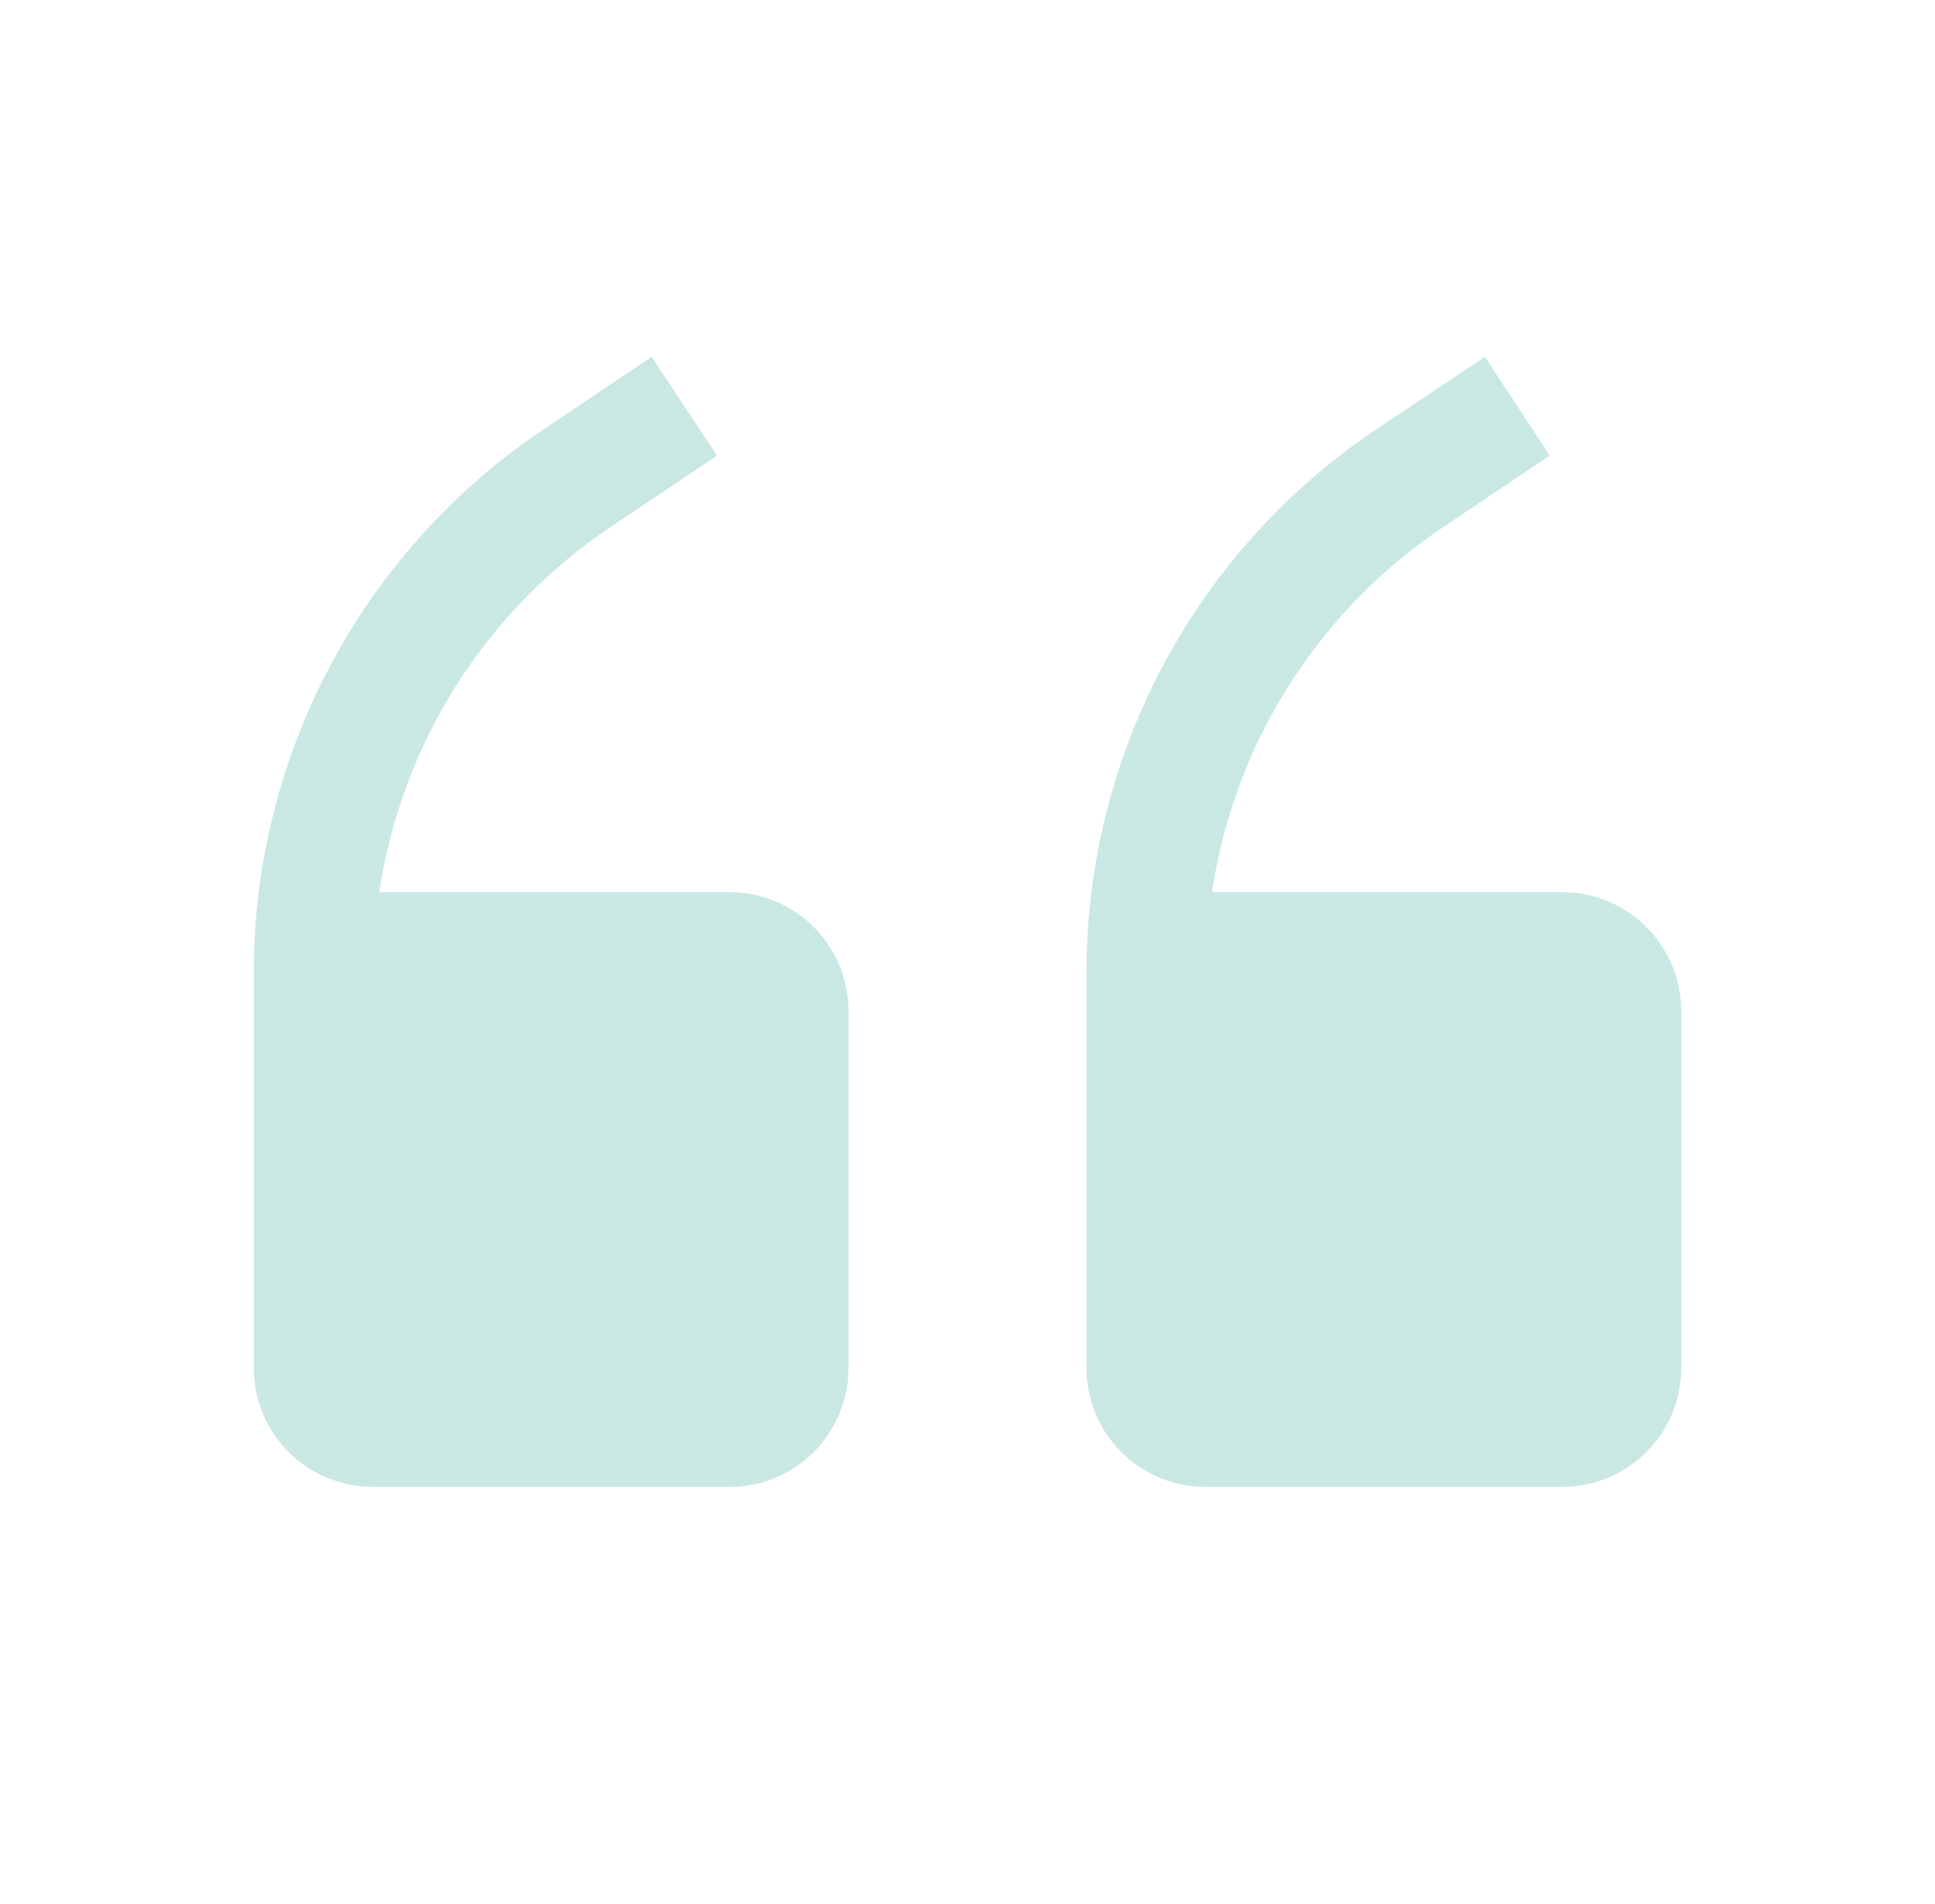
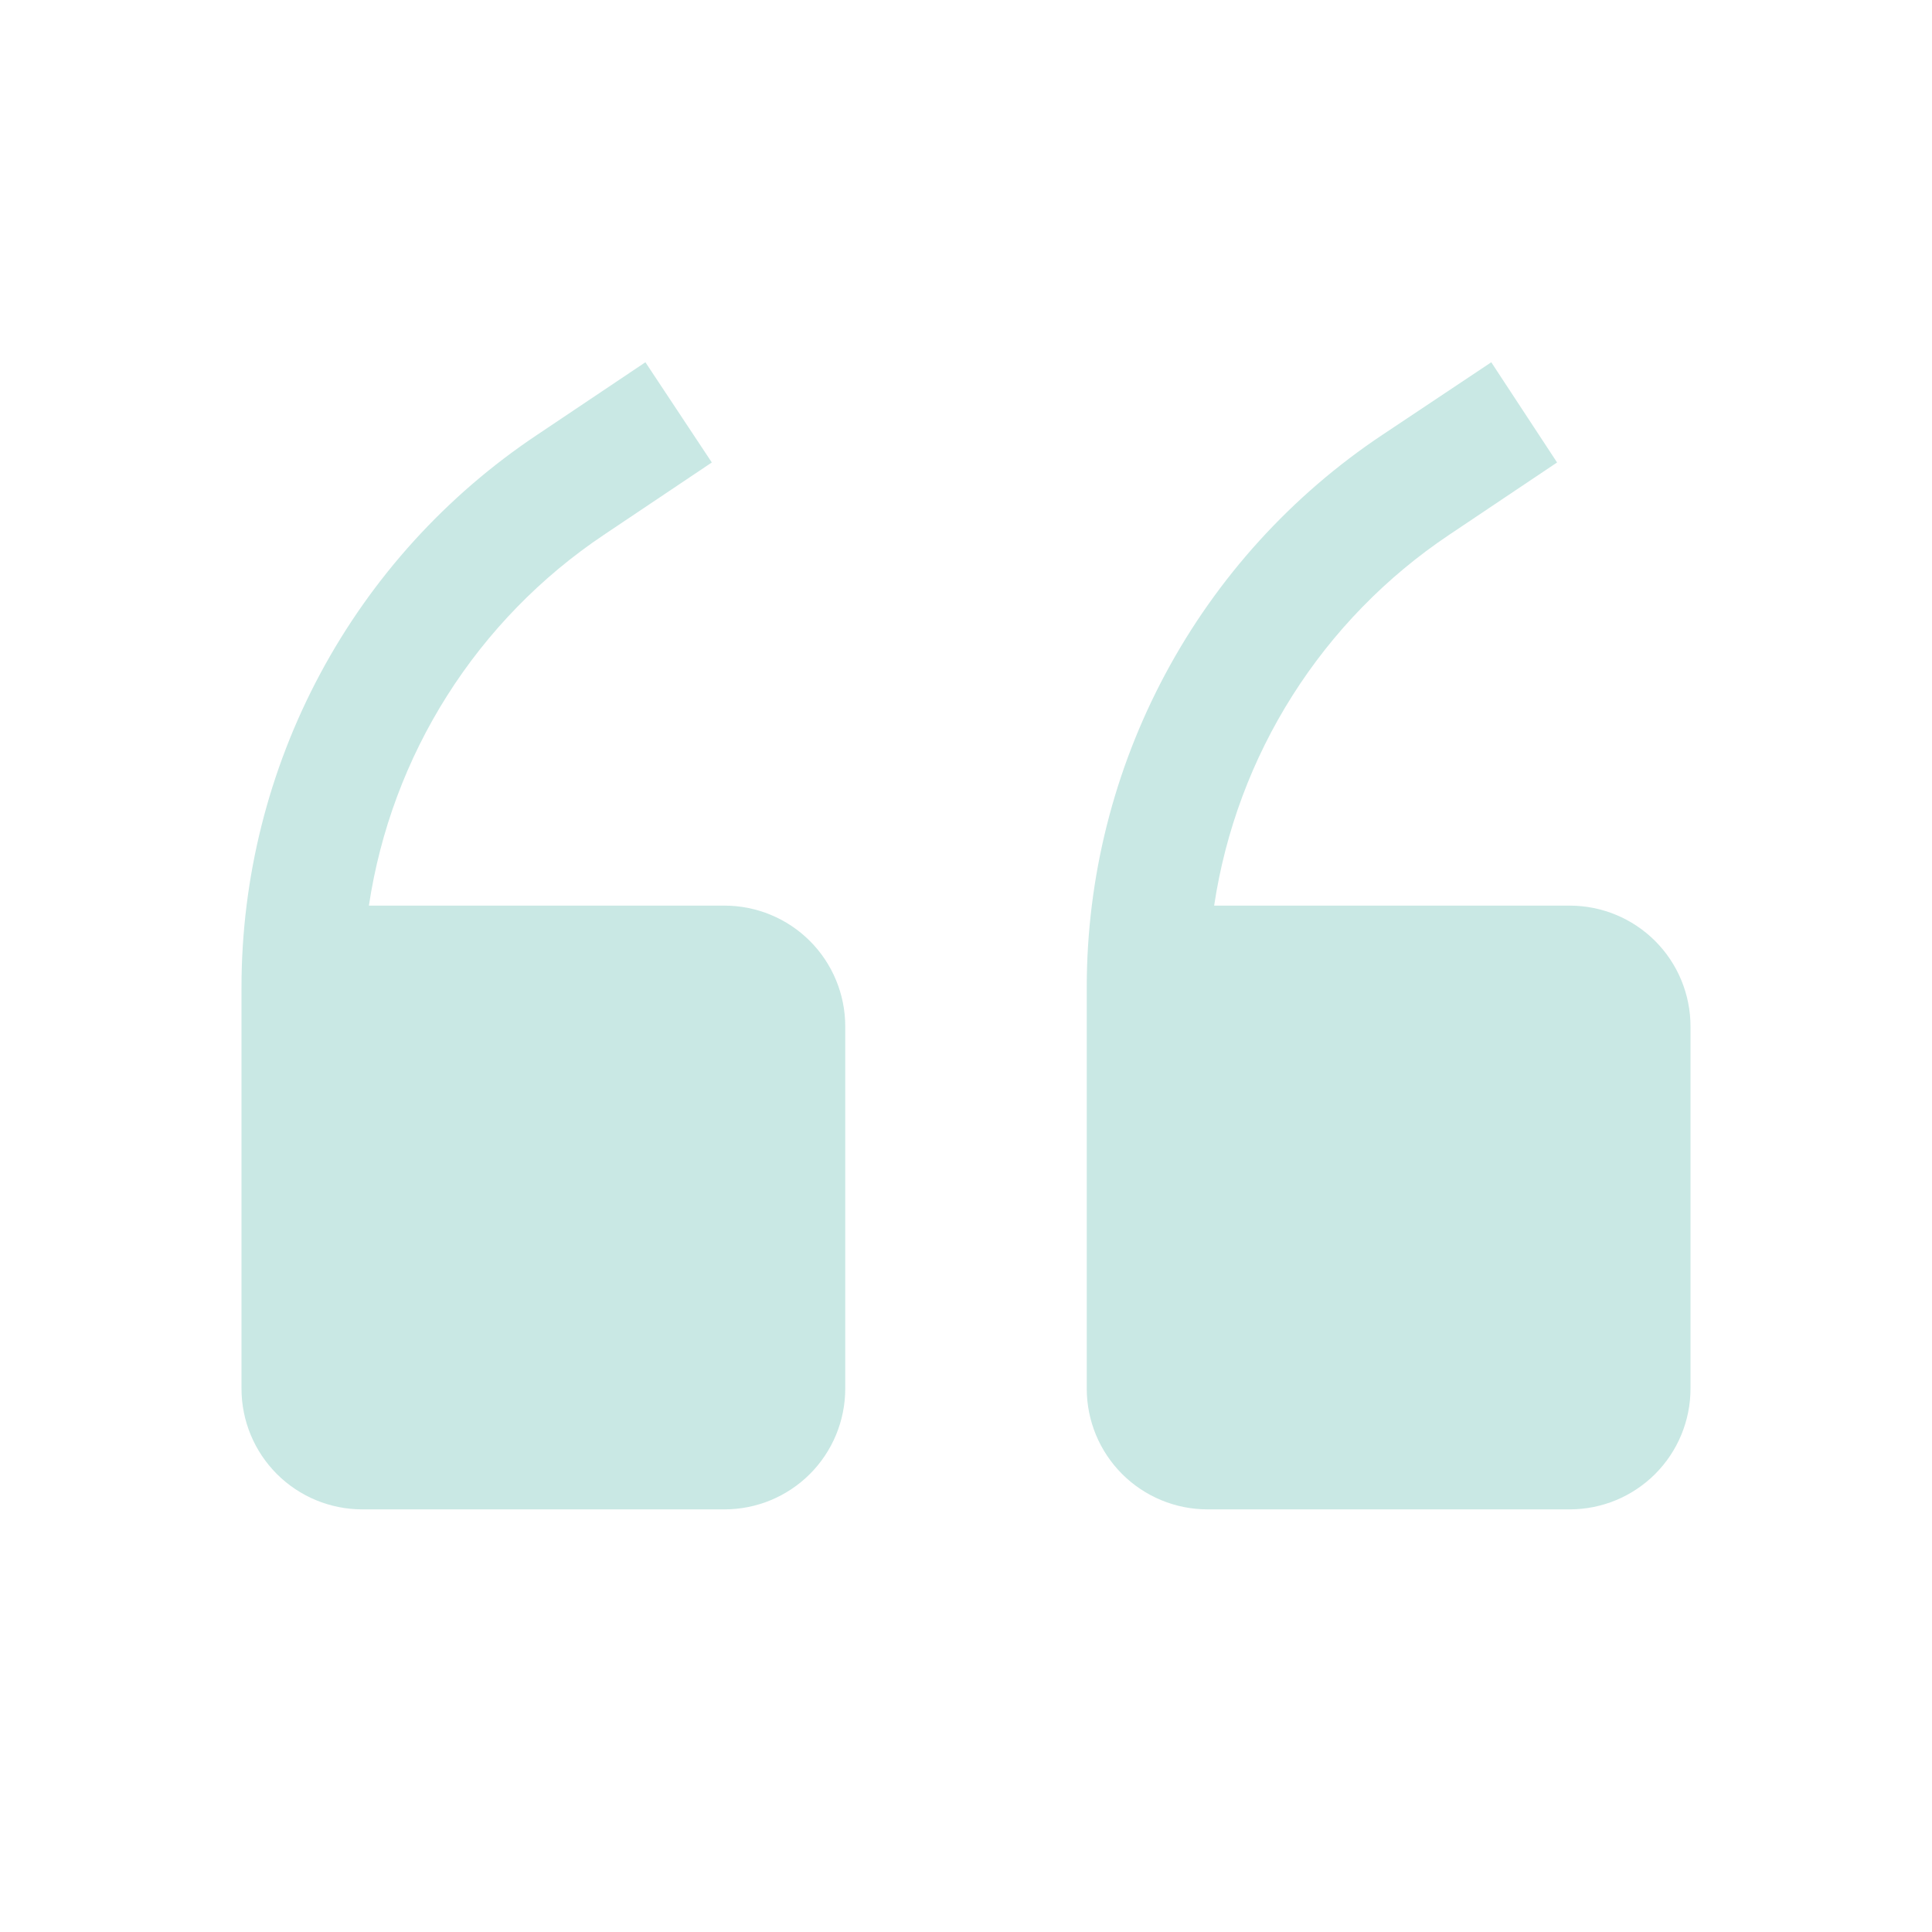
- <svg xmlns="http://www.w3.org/2000/svg" width="61" height="60" viewBox="0 0 61 60" fill="none">
-   <g id="Quotes illustration">
-     <path id="Vector" d="M23 28.125H11.956C12.305 25.804 13.133 23.582 14.389 21.6C15.645 19.617 17.301 17.919 19.25 16.613L22.606 14.363L20.544 11.25L17.188 13.5C14.362 15.383 12.046 17.933 10.443 20.926C8.84 23.919 8.001 27.261 8 30.656V43.125C8 44.12 8.395 45.073 9.098 45.777C9.802 46.48 10.755 46.875 11.75 46.875H23C23.995 46.875 24.948 46.48 25.652 45.777C26.355 45.073 26.75 44.12 26.75 43.125V31.875C26.75 30.88 26.355 29.927 25.652 29.223C24.948 28.52 23.995 28.125 23 28.125ZM49.25 28.125H38.206C38.555 25.804 39.383 23.582 40.639 21.6C41.895 19.617 43.551 17.919 45.5 16.613L48.856 14.363L46.812 11.25L43.438 13.5C40.612 15.383 38.296 17.933 36.693 20.926C35.09 23.919 34.251 27.261 34.25 30.656V43.125C34.25 44.12 34.645 45.073 35.348 45.777C36.052 46.48 37.005 46.875 38 46.875H49.25C50.245 46.875 51.198 46.48 51.902 45.777C52.605 45.073 53 44.12 53 43.125V31.875C53 30.88 52.605 29.927 51.902 29.223C51.198 28.52 50.245 28.125 49.25 28.125Z" fill="#C9E8E4" />
-   </g>
+ <svg xmlns="http://www.w3.org/2000/svg" width="96" height="96" viewBox="0 0 96 96" fill="none">
+   <path d="M36 45H18.33C18.888 41.287 20.213 37.731 22.223 34.559C24.232 31.388 26.881 28.67 30 26.58L35.37 22.98L32.07 18L26.7 21.6C22.18 24.612 18.473 28.694 15.909 33.482C13.345 38.271 12.002 43.618 12 49.05V69C12 70.591 12.632 72.117 13.757 73.243C14.883 74.368 16.409 75 18 75H36C37.591 75 39.117 74.368 40.243 73.243C41.368 72.117 42 70.591 42 69V51C42 49.409 41.368 47.883 40.243 46.757C39.117 45.632 37.591 45 36 45ZM78 45H60.33C60.888 41.287 62.213 37.731 64.223 34.559C66.232 31.388 68.881 28.67 72 26.58L77.37 22.98L74.1 18L68.7 21.6C64.18 24.612 60.473 28.694 57.909 33.482C55.344 38.271 54.002 43.618 54 49.05V69C54 70.591 54.632 72.117 55.757 73.243C56.883 74.368 58.409 75 60 75H78C79.591 75 81.117 74.368 82.243 73.243C83.368 72.117 84 70.591 84 69V51C84 49.409 83.368 47.883 82.243 46.757C81.117 45.632 79.591 45 78 45Z" fill="#C9E8E4" />
</svg>
